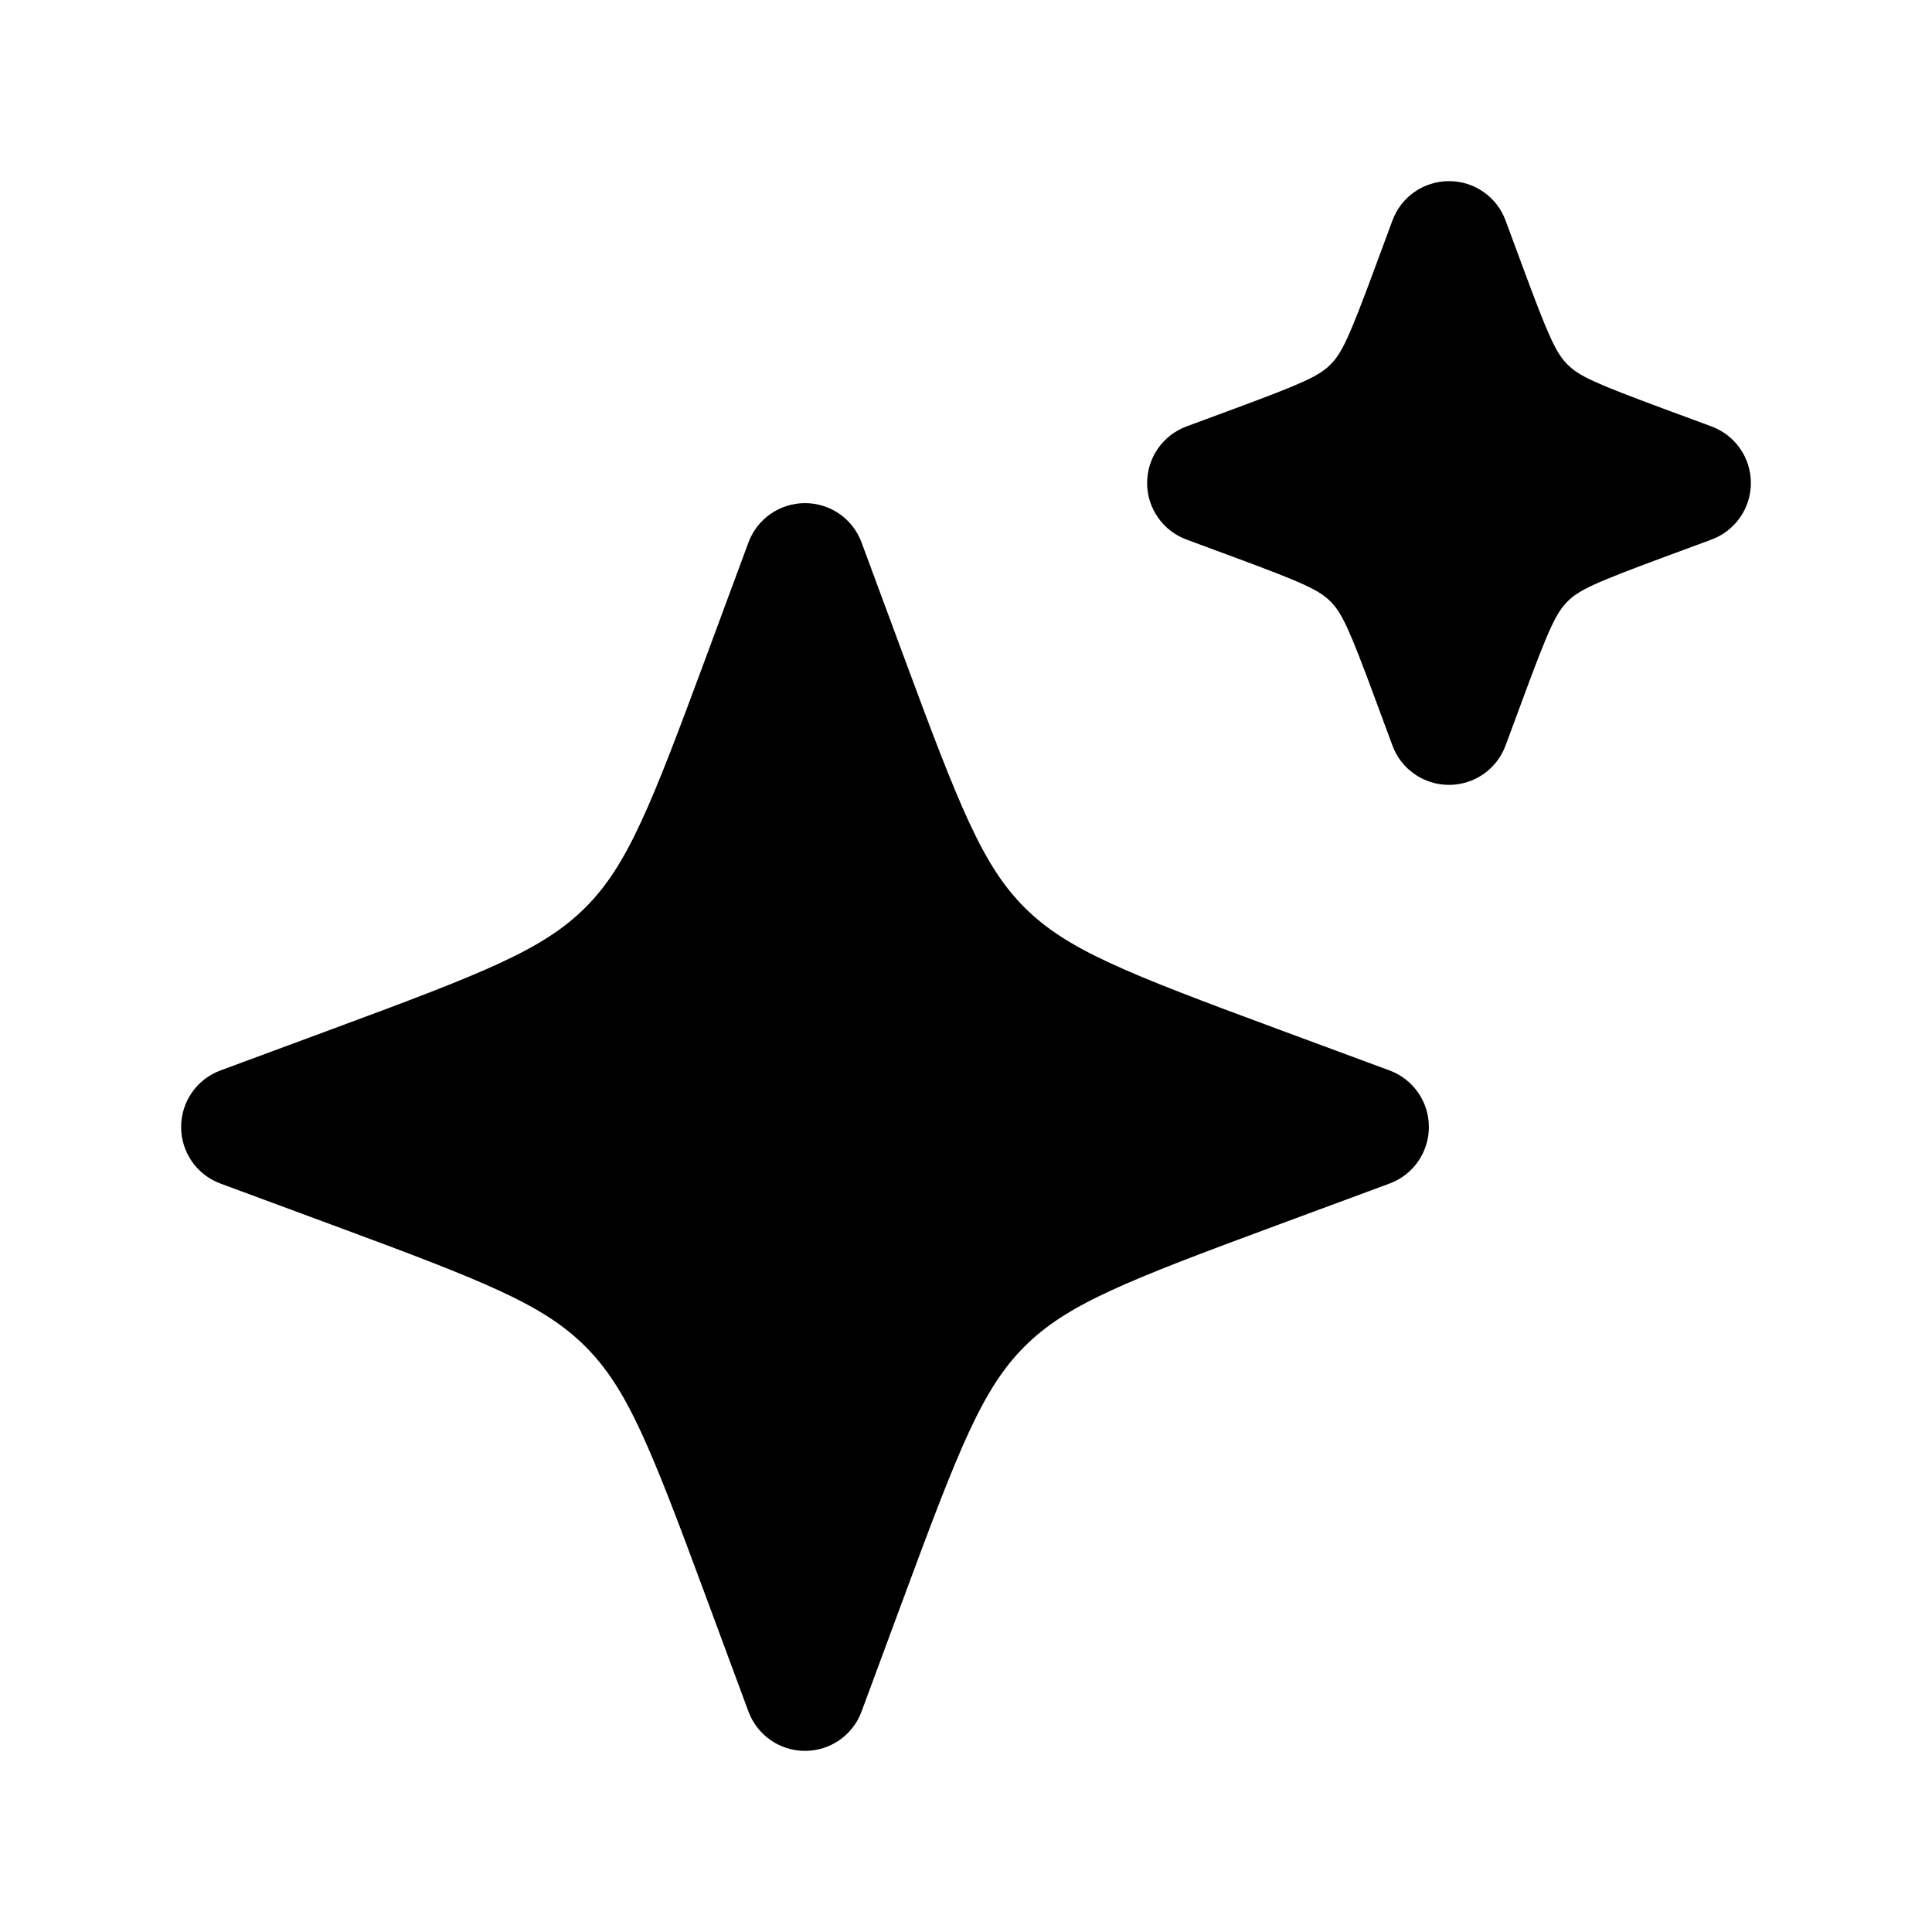
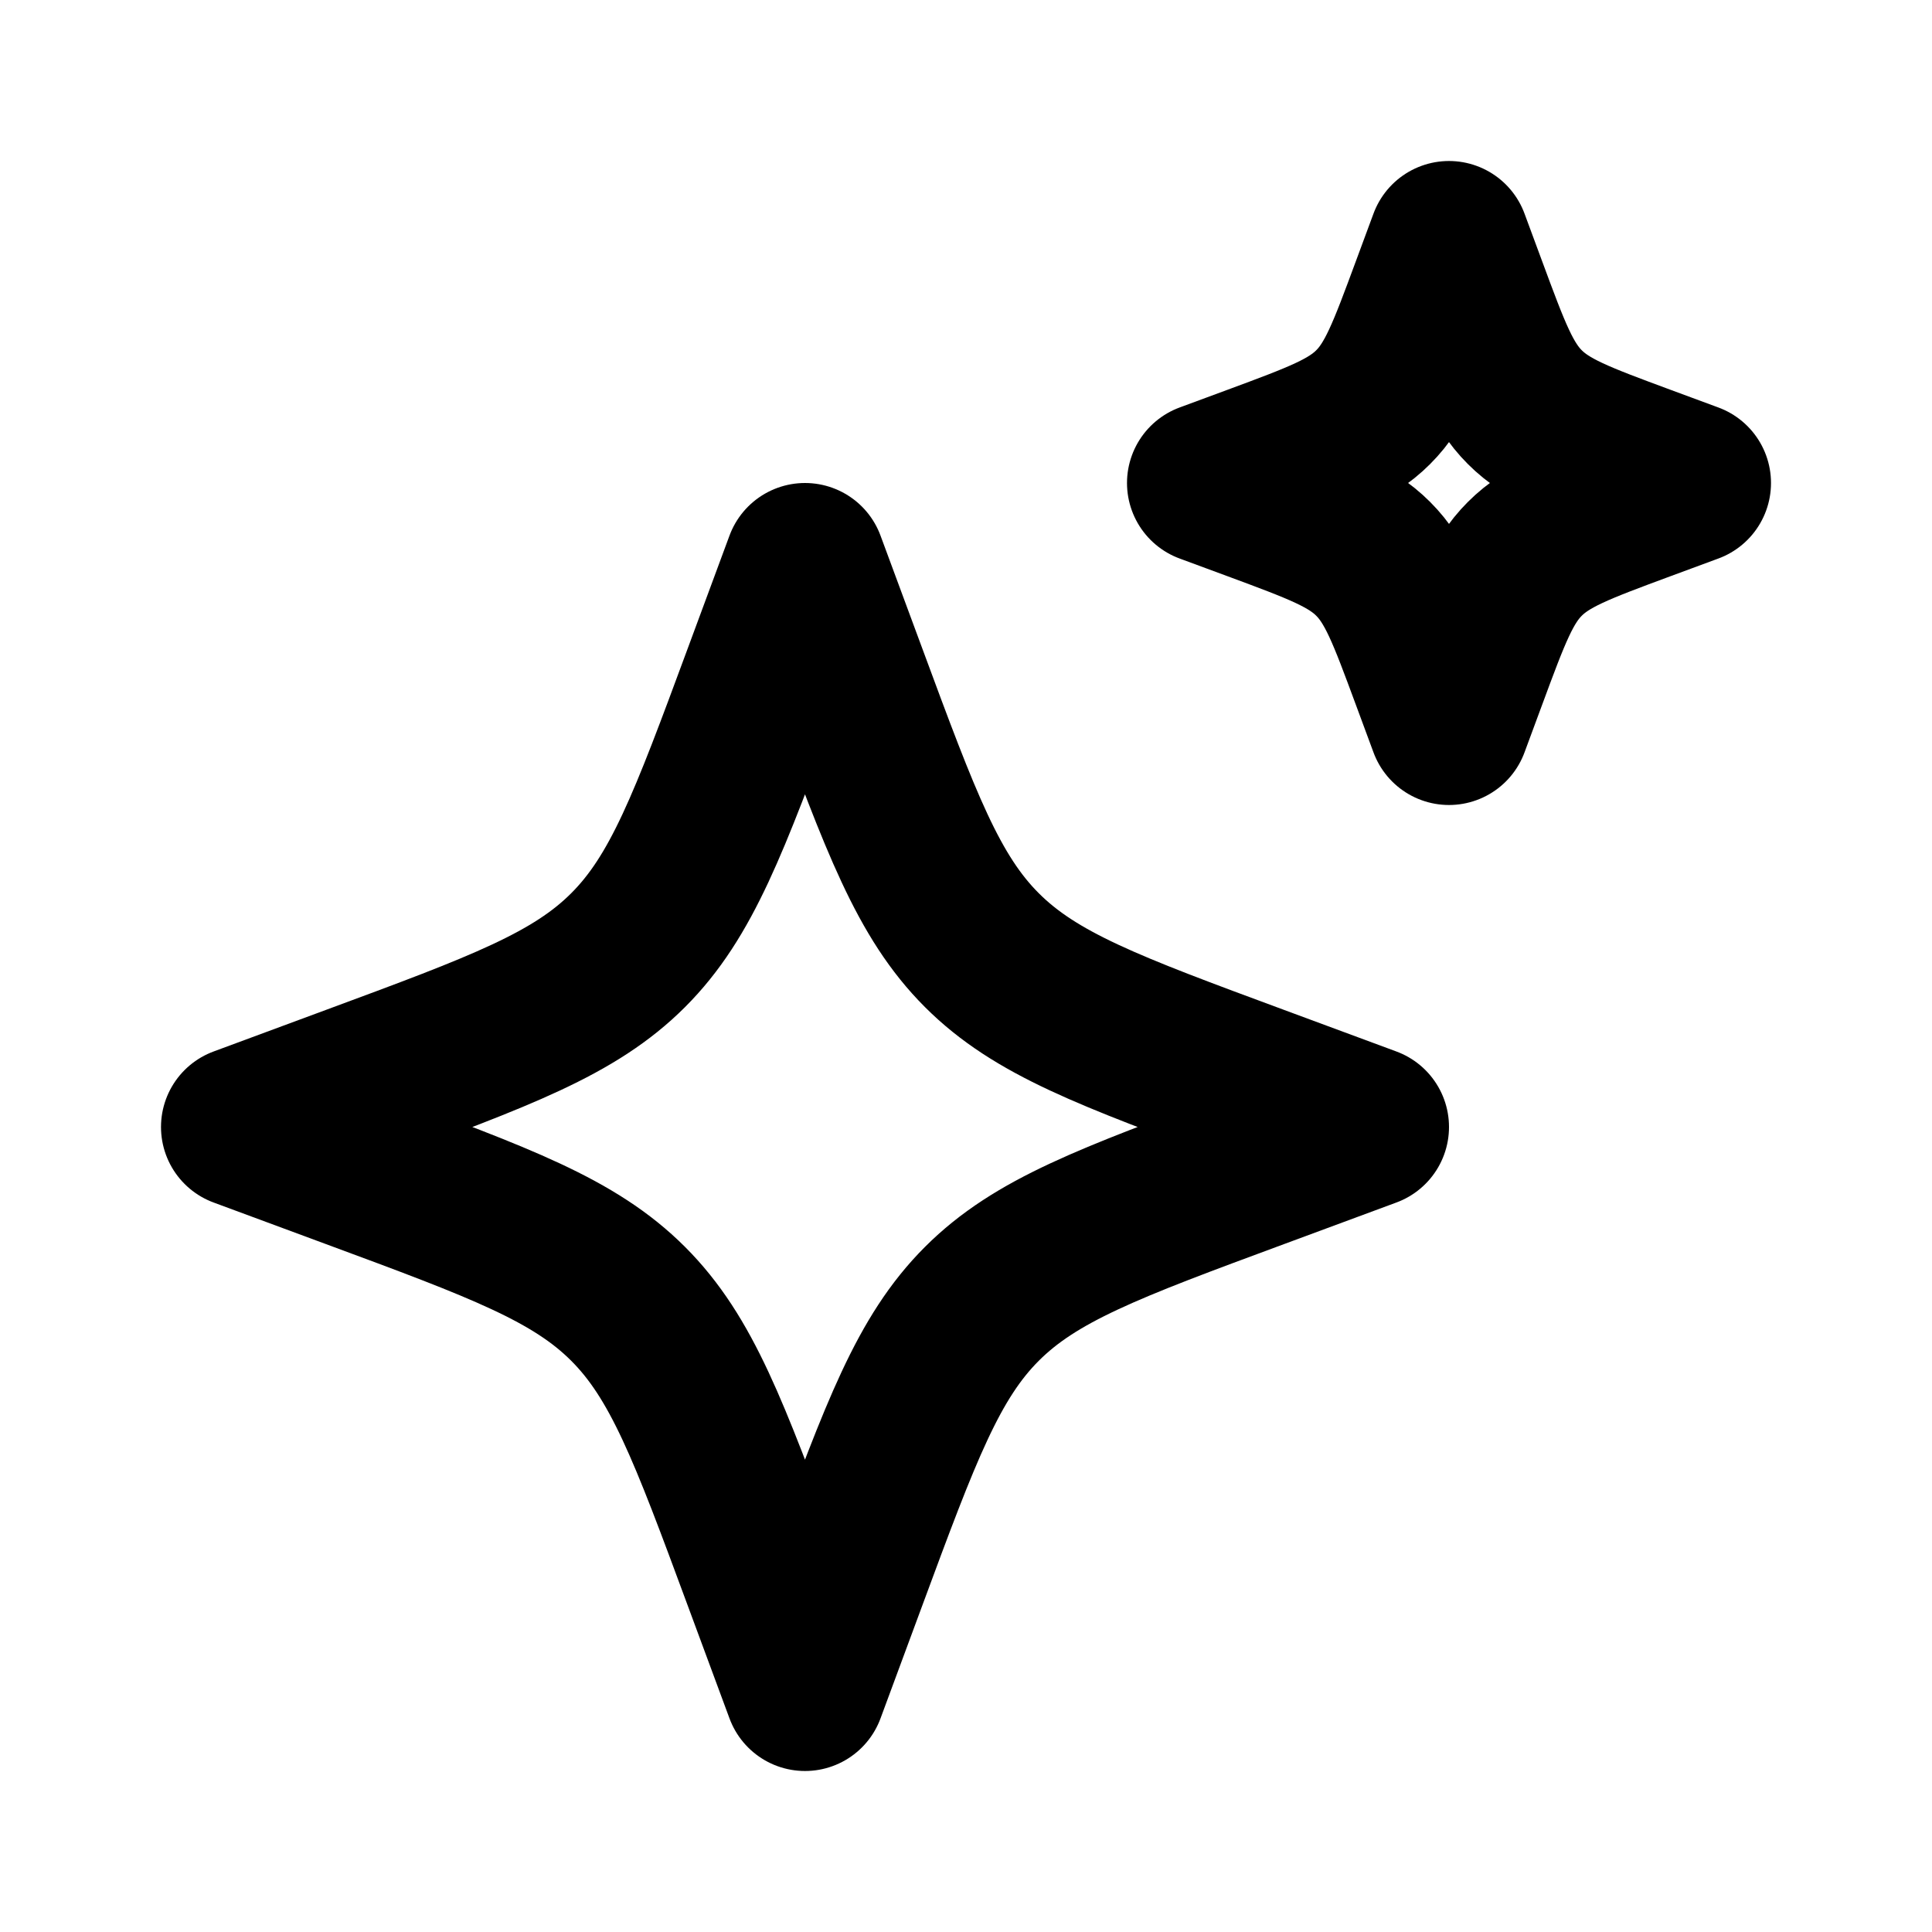
- <svg xmlns="http://www.w3.org/2000/svg" width="22" height="22" viewBox="0 0 24 24" fill="none" role="img" color="#000000">
-   <path d="M10 6.25C9.686 6.25 9.406 6.445 9.297 6.74L8.781 8.134C8.081 10.026 7.796 10.749 7.272 11.273C6.749 11.796 6.026 12.081 4.134 12.781L2.74 13.297C2.445 13.405 2.25 13.686 2.25 14C2.25 14.314 2.445 14.595 2.74 14.703L4.134 15.219C6.026 15.919 6.749 16.204 7.272 16.727C7.796 17.251 8.081 17.974 8.781 19.866L9.297 21.26C9.406 21.555 9.686 21.75 10 21.75C10.314 21.75 10.595 21.555 10.703 21.26L11.219 19.866C11.919 17.974 12.204 17.251 12.727 16.727C13.251 16.204 13.974 15.919 15.866 15.219L17.26 14.703C17.555 14.595 17.75 14.314 17.75 14C17.75 13.686 17.555 13.405 17.26 13.297L15.866 12.781C13.974 12.081 13.251 11.796 12.727 11.273C12.204 10.749 11.919 10.026 11.219 8.134L10.703 6.74C10.595 6.445 10.314 6.25 10 6.25Z" fill="#000000" />
-   <path d="M18 2.25C17.686 2.25 17.405 2.445 17.297 2.74L17.076 3.337C16.762 4.185 16.671 4.385 16.528 4.528C16.386 4.671 16.185 4.762 15.337 5.076L14.74 5.297C14.445 5.406 14.25 5.686 14.25 6C14.25 6.314 14.445 6.594 14.74 6.703L15.337 6.924C16.185 7.238 16.386 7.329 16.528 7.472C16.671 7.615 16.762 7.815 17.076 8.663L17.297 9.26C17.405 9.555 17.686 9.75 18 9.75C18.314 9.75 18.595 9.555 18.703 9.26L18.924 8.663C19.238 7.815 19.329 7.615 19.472 7.472C19.614 7.329 19.815 7.238 20.663 6.924L21.26 6.703C21.555 6.594 21.75 6.314 21.75 6C21.75 5.686 21.555 5.406 21.26 5.297L20.663 5.076C19.815 4.762 19.614 4.671 19.472 4.528C19.329 4.385 19.238 4.185 18.924 3.337L18.703 2.74C18.595 2.445 18.314 2.25 18 2.25Z" fill="#000000" />
+ <svg xmlns="http://www.w3.org/2000/svg" width="128" height="128" viewBox="0 0 24 24" fill="none" class="injected-svg" data-src="https://cdn.hugeicons.com/icons/ai-magic-stroke-standard.svg?v=1.0.1" role="img" color="#000000">
+   <path d="M10 7L9.484 8.394C8.808 10.222 8.47 11.136 7.803 11.803C7.136 12.47 6.222 12.808 4.394 13.484L3 14L4.394 14.516C6.222 15.192 7.136 15.53 7.803 16.197C8.47 16.864 8.808 17.778 9.484 19.606L10 21L10.516 19.606C11.192 17.778 11.53 16.864 12.197 16.197C12.864 15.53 13.778 15.192 15.606 14.516L17 14L15.606 13.484C13.778 12.808 12.864 12.47 12.197 11.803C11.53 11.136 11.192 10.222 10.516 8.394L10 7Z" stroke="#000000" stroke-width="2" stroke-linejoin="round" />
+   <path d="M18 3L17.779 3.597C17.489 4.381 17.344 4.773 17.058 5.058C16.773 5.344 16.381 5.489 15.598 5.779L15 6L15.598 6.221C16.381 6.511 16.773 6.656 17.058 6.942C17.344 7.227 17.489 7.619 17.779 8.403L18 9L18.221 8.403C18.511 7.619 18.656 7.227 18.942 6.942C19.227 6.656 19.619 6.511 20.402 6.221L21 6L20.402 5.779C19.619 5.489 19.227 5.344 18.942 5.058C18.656 4.773 18.511 4.381 18.221 3.597L18 3Z" stroke="#000000" stroke-width="2" stroke-linejoin="round" />
</svg>
